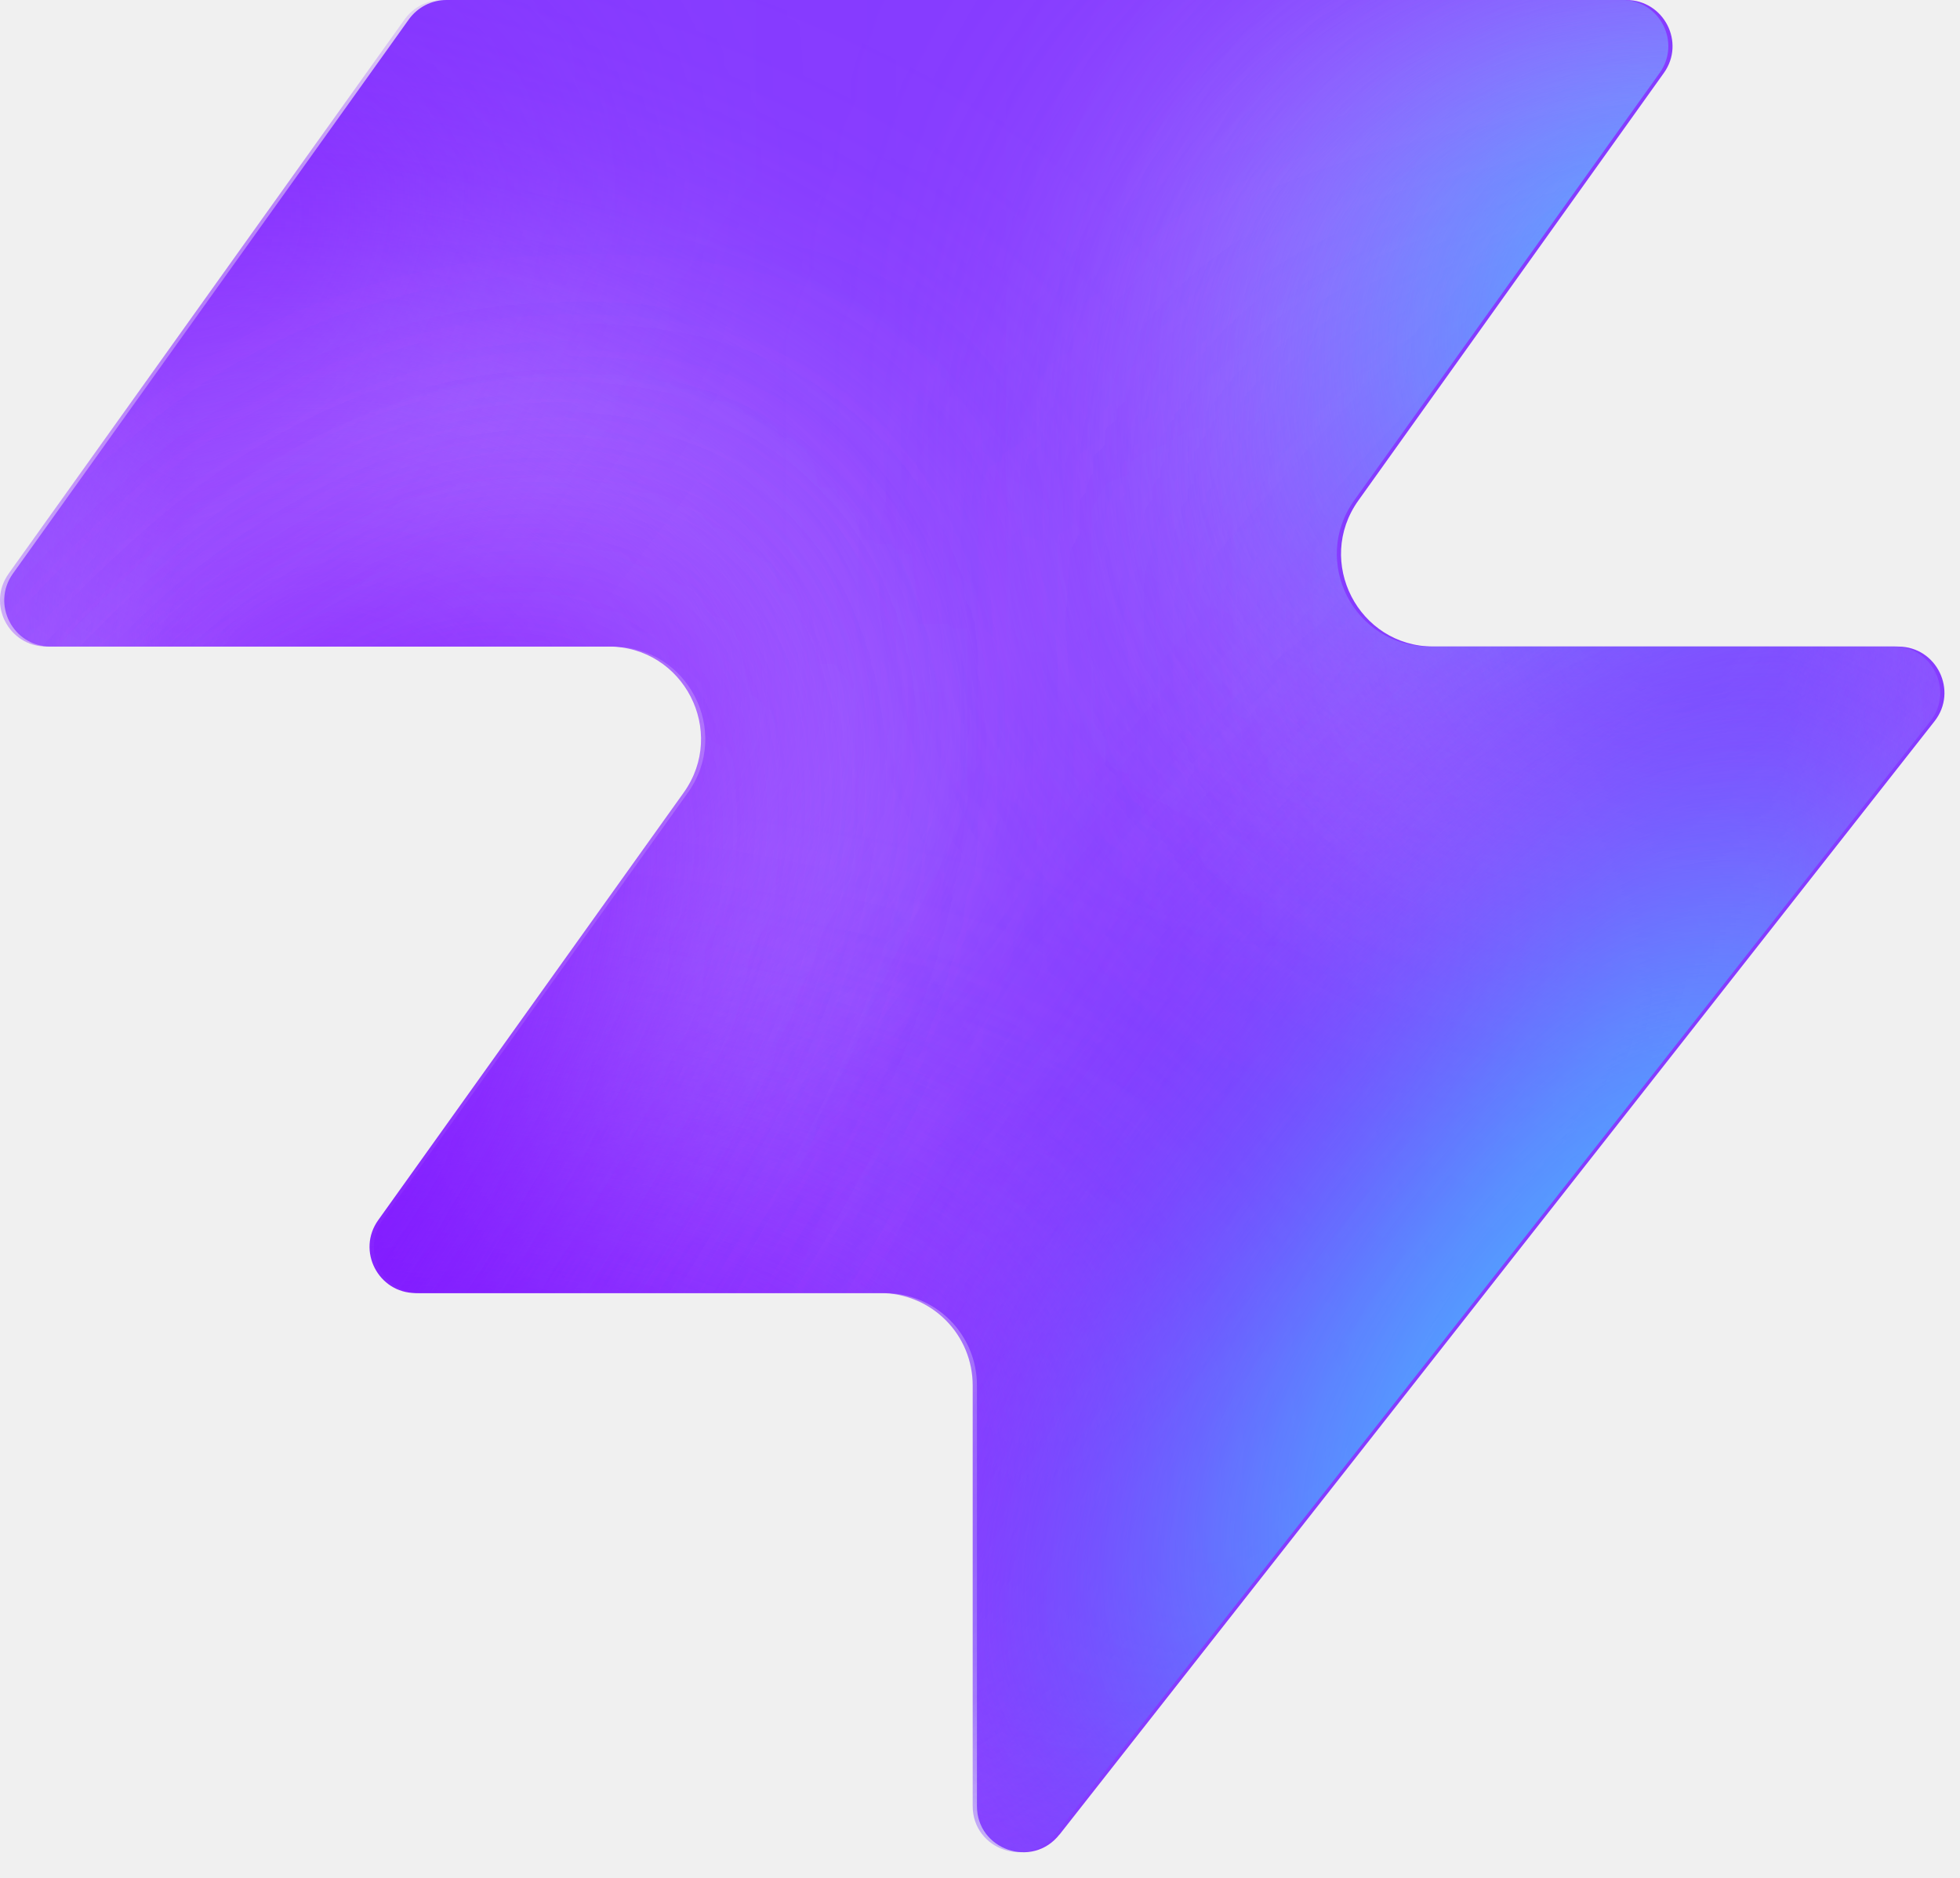
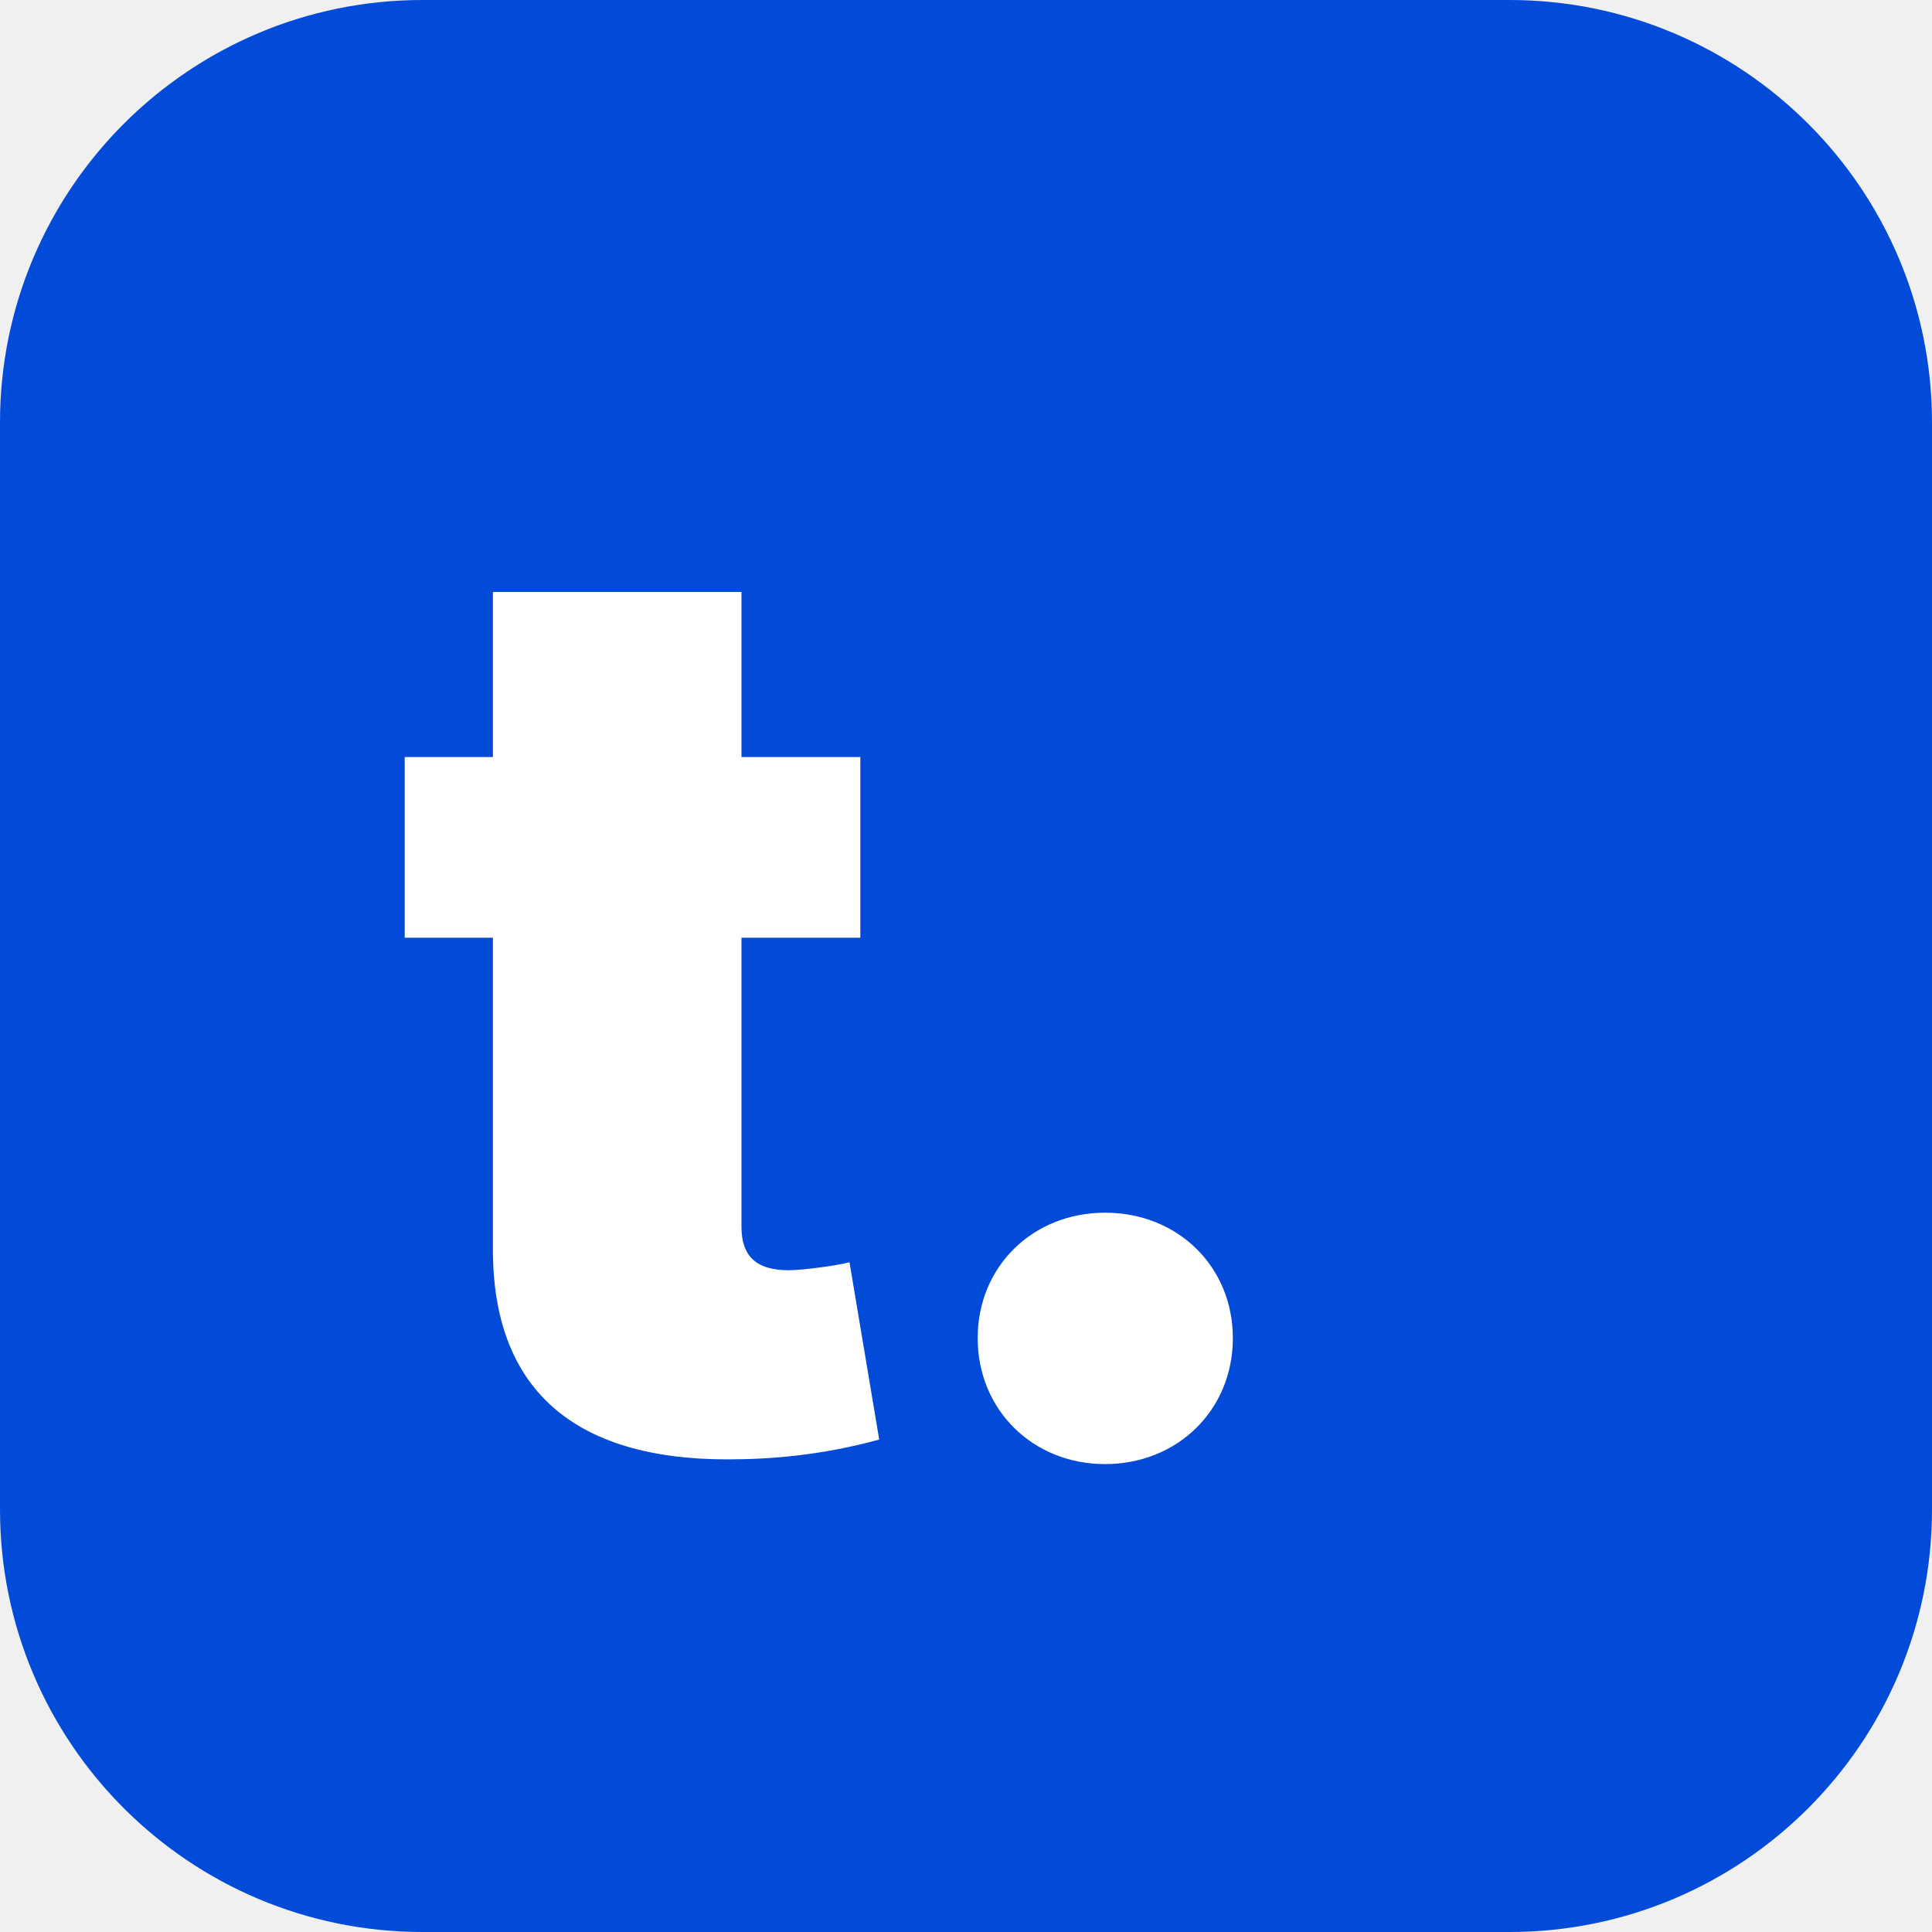
- <svg xmlns="http://www.w3.org/2000/svg" width="48" height="46" fill="none" viewBox="0 0 48 46">
-   <path fill="#863bff" d="M25.946 44.938c-.664.845-2.021.375-2.021-.698V33.937a2.26 2.26 0 0 0-2.262-2.262H10.287c-.92 0-1.456-1.04-.92-1.788l7.48-10.471c1.07-1.497 0-3.578-1.842-3.578H1.237c-.92 0-1.456-1.04-.92-1.788L10.013.474c.214-.297.556-.474.92-.474h28.894c.92 0 1.456 1.04.92 1.788l-7.48 10.471c-1.07 1.498 0 3.579 1.842 3.579h11.377c.943 0 1.473 1.088.89 1.83L25.947 44.94z" style="fill:#863bff;fill:color(display-p3 .525 .23 1);fill-opacity:1" />
-   <mask id="a" width="48" height="46" x="0" y="0" maskUnits="userSpaceOnUse" style="mask-type:alpha">
-     <path fill="#000" d="M25.842 44.938c-.664.844-2.021.375-2.021-.698V33.937a2.26 2.26 0 0 0-2.262-2.262H10.183c-.92 0-1.456-1.04-.92-1.788l7.48-10.471c1.07-1.498 0-3.579-1.842-3.579H1.133c-.92 0-1.456-1.04-.92-1.787L9.91.473c.214-.297.556-.474.92-.474h28.894c.92 0 1.456 1.04.92 1.788l-7.48 10.471c-1.07 1.498 0 3.578 1.842 3.578h11.377c.943 0 1.473 1.088.89 1.832L25.843 44.94z" style="fill:#000;fill-opacity:1" />
-   </mask>
-   <g mask="url(#a)">
-     <g filter="url(#b)">
-       <ellipse cx="5.508" cy="14.704" fill="#ede6ff" rx="5.508" ry="14.704" style="fill:#ede6ff;fill:color(display-p3 .927 .903 1);fill-opacity:1" transform="matrix(.00324 1 1 -.00324 -4.47 31.516)" />
-     </g>
-     <g filter="url(#c)">
-       <ellipse cx="10.399" cy="29.851" fill="#ede6ff" rx="10.399" ry="29.851" style="fill:#ede6ff;fill:color(display-p3 .927 .903 1);fill-opacity:1" transform="matrix(.00324 1 1 -.00324 -39.328 7.883)" />
-     </g>
-     <g filter="url(#d)">
-       <ellipse cx="5.508" cy="30.487" fill="#7e14ff" rx="5.508" ry="30.487" style="fill:#7e14ff;fill:color(display-p3 .492 .077 1);fill-opacity:1" transform="rotate(89.814 -25.913 -14.639)scale(1 -1)" />
-     </g>
-     <g filter="url(#e)">
-       <ellipse cx="5.508" cy="30.599" fill="#7e14ff" rx="5.508" ry="30.599" style="fill:#7e14ff;fill:color(display-p3 .492 .077 1);fill-opacity:1" transform="rotate(89.814 -32.644 -3.334)scale(1 -1)" />
-     </g>
-     <g filter="url(#f)">
-       <ellipse cx="5.508" cy="30.599" fill="#7e14ff" rx="5.508" ry="30.599" style="fill:#7e14ff;fill:color(display-p3 .492 .077 1);fill-opacity:1" transform="matrix(.00324 1 1 -.00324 -34.34 30.47)" />
-     </g>
-     <g filter="url(#g)">
-       <ellipse cx="14.072" cy="22.078" fill="#ede6ff" rx="14.072" ry="22.078" style="fill:#ede6ff;fill:color(display-p3 .927 .903 1);fill-opacity:1" transform="rotate(93.35 24.506 48.493)scale(-1 1)" />
-     </g>
-     <g filter="url(#h)">
-       <ellipse cx="3.47" cy="21.501" fill="#7e14ff" rx="3.47" ry="21.501" style="fill:#7e14ff;fill:color(display-p3 .492 .077 1);fill-opacity:1" transform="rotate(89.009 28.708 47.59)scale(-1 1)" />
-     </g>
-     <g filter="url(#i)">
-       <ellipse cx="3.47" cy="21.501" fill="#7e14ff" rx="3.47" ry="21.501" style="fill:#7e14ff;fill:color(display-p3 .492 .077 1);fill-opacity:1" transform="rotate(89.009 28.708 47.59)scale(-1 1)" />
-     </g>
-     <g filter="url(#j)">
-       <ellipse cx=".387" cy="8.972" fill="#7e14ff" rx="4.407" ry="29.108" style="fill:#7e14ff;fill:color(display-p3 .492 .077 1);fill-opacity:1" transform="rotate(39.51 .387 8.972)" />
-     </g>
-     <g filter="url(#k)">
-       <ellipse cx="47.523" cy="-6.092" fill="#7e14ff" rx="4.407" ry="29.108" style="fill:#7e14ff;fill:color(display-p3 .492 .077 1);fill-opacity:1" transform="rotate(37.892 47.523 -6.092)" />
-     </g>
-     <g filter="url(#l)">
-       <ellipse cx="41.412" cy="6.333" fill="#47bfff" rx="5.971" ry="9.665" style="fill:#47bfff;fill:color(display-p3 .28 .748 1);fill-opacity:1" transform="rotate(37.892 41.412 6.333)" />
-     </g>
-     <g filter="url(#m)">
-       <ellipse cx="-1.879" cy="38.332" fill="#7e14ff" rx="4.407" ry="29.108" style="fill:#7e14ff;fill:color(display-p3 .492 .077 1);fill-opacity:1" transform="rotate(37.892 -1.88 38.332)" />
-     </g>
-     <g filter="url(#n)">
-       <ellipse cx="-1.879" cy="38.332" fill="#7e14ff" rx="4.407" ry="29.108" style="fill:#7e14ff;fill:color(display-p3 .492 .077 1);fill-opacity:1" transform="rotate(37.892 -1.88 38.332)" />
-     </g>
-     <g filter="url(#o)">
-       <ellipse cx="35.651" cy="29.907" fill="#7e14ff" rx="4.407" ry="29.108" style="fill:#7e14ff;fill:color(display-p3 .492 .077 1);fill-opacity:1" transform="rotate(37.892 35.651 29.907)" />
-     </g>
-     <g filter="url(#p)">
-       <ellipse cx="38.418" cy="32.4" fill="#47bfff" rx="5.971" ry="15.297" style="fill:#47bfff;fill:color(display-p3 .28 .748 1);fill-opacity:1" transform="rotate(37.892 38.418 32.4)" />
-     </g>
-   </g>
-   <defs>
-     <filter id="b" width="60.045" height="41.654" x="-19.77" y="16.149" color-interpolation-filters="sRGB" filterUnits="userSpaceOnUse">
-       <feFlood flood-opacity="0" result="BackgroundImageFix" />
-       <feBlend in="SourceGraphic" in2="BackgroundImageFix" result="shape" />
-       <feGaussianBlur result="effect1_foregroundBlur_2002_17158" stdDeviation="7.659" />
-     </filter>
-     <filter id="c" width="90.34" height="51.437" x="-54.613" y="-7.533" color-interpolation-filters="sRGB" filterUnits="userSpaceOnUse">
-       <feFlood flood-opacity="0" result="BackgroundImageFix" />
-       <feBlend in="SourceGraphic" in2="BackgroundImageFix" result="shape" />
-       <feGaussianBlur result="effect1_foregroundBlur_2002_17158" stdDeviation="7.659" />
-     </filter>
-     <filter id="d" width="79.355" height="29.4" x="-49.64" y="2.03" color-interpolation-filters="sRGB" filterUnits="userSpaceOnUse">
-       <feFlood flood-opacity="0" result="BackgroundImageFix" />
-       <feBlend in="SourceGraphic" in2="BackgroundImageFix" result="shape" />
-       <feGaussianBlur result="effect1_foregroundBlur_2002_17158" stdDeviation="4.596" />
-     </filter>
-     <filter id="e" width="79.579" height="29.4" x="-45.045" y="20.029" color-interpolation-filters="sRGB" filterUnits="userSpaceOnUse">
-       <feFlood flood-opacity="0" result="BackgroundImageFix" />
-       <feBlend in="SourceGraphic" in2="BackgroundImageFix" result="shape" />
-       <feGaussianBlur result="effect1_foregroundBlur_2002_17158" stdDeviation="4.596" />
-     </filter>
-     <filter id="f" width="79.579" height="29.4" x="-43.513" y="21.178" color-interpolation-filters="sRGB" filterUnits="userSpaceOnUse">
-       <feFlood flood-opacity="0" result="BackgroundImageFix" />
-       <feBlend in="SourceGraphic" in2="BackgroundImageFix" result="shape" />
-       <feGaussianBlur result="effect1_foregroundBlur_2002_17158" stdDeviation="4.596" />
-     </filter>
-     <filter id="g" width="74.749" height="58.852" x="15.756" y="-17.901" color-interpolation-filters="sRGB" filterUnits="userSpaceOnUse">
-       <feFlood flood-opacity="0" result="BackgroundImageFix" />
-       <feBlend in="SourceGraphic" in2="BackgroundImageFix" result="shape" />
-       <feGaussianBlur result="effect1_foregroundBlur_2002_17158" stdDeviation="7.659" />
-     </filter>
-     <filter id="h" width="61.377" height="25.362" x="23.548" y="2.284" color-interpolation-filters="sRGB" filterUnits="userSpaceOnUse">
-       <feFlood flood-opacity="0" result="BackgroundImageFix" />
-       <feBlend in="SourceGraphic" in2="BackgroundImageFix" result="shape" />
-       <feGaussianBlur result="effect1_foregroundBlur_2002_17158" stdDeviation="4.596" />
-     </filter>
-     <filter id="i" width="61.377" height="25.362" x="23.548" y="2.284" color-interpolation-filters="sRGB" filterUnits="userSpaceOnUse">
-       <feFlood flood-opacity="0" result="BackgroundImageFix" />
-       <feBlend in="SourceGraphic" in2="BackgroundImageFix" result="shape" />
-       <feGaussianBlur result="effect1_foregroundBlur_2002_17158" stdDeviation="4.596" />
-     </filter>
-     <filter id="j" width="56.045" height="63.649" x="-27.636" y="-22.853" color-interpolation-filters="sRGB" filterUnits="userSpaceOnUse">
-       <feFlood flood-opacity="0" result="BackgroundImageFix" />
-       <feBlend in="SourceGraphic" in2="BackgroundImageFix" result="shape" />
-       <feGaussianBlur result="effect1_foregroundBlur_2002_17158" stdDeviation="4.596" />
-     </filter>
-     <filter id="k" width="54.814" height="64.646" x="20.116" y="-38.415" color-interpolation-filters="sRGB" filterUnits="userSpaceOnUse">
-       <feFlood flood-opacity="0" result="BackgroundImageFix" />
-       <feBlend in="SourceGraphic" in2="BackgroundImageFix" result="shape" />
-       <feGaussianBlur result="effect1_foregroundBlur_2002_17158" stdDeviation="4.596" />
-     </filter>
-     <filter id="l" width="33.541" height="35.313" x="24.641" y="-11.323" color-interpolation-filters="sRGB" filterUnits="userSpaceOnUse">
-       <feFlood flood-opacity="0" result="BackgroundImageFix" />
-       <feBlend in="SourceGraphic" in2="BackgroundImageFix" result="shape" />
-       <feGaussianBlur result="effect1_foregroundBlur_2002_17158" stdDeviation="4.596" />
-     </filter>
-     <filter id="m" width="54.814" height="64.646" x="-29.286" y="6.009" color-interpolation-filters="sRGB" filterUnits="userSpaceOnUse">
-       <feFlood flood-opacity="0" result="BackgroundImageFix" />
-       <feBlend in="SourceGraphic" in2="BackgroundImageFix" result="shape" />
-       <feGaussianBlur result="effect1_foregroundBlur_2002_17158" stdDeviation="4.596" />
-     </filter>
-     <filter id="n" width="54.814" height="64.646" x="-29.286" y="6.009" color-interpolation-filters="sRGB" filterUnits="userSpaceOnUse">
-       <feFlood flood-opacity="0" result="BackgroundImageFix" />
-       <feBlend in="SourceGraphic" in2="BackgroundImageFix" result="shape" />
-       <feGaussianBlur result="effect1_foregroundBlur_2002_17158" stdDeviation="4.596" />
-     </filter>
-     <filter id="o" width="54.814" height="64.646" x="8.244" y="-2.416" color-interpolation-filters="sRGB" filterUnits="userSpaceOnUse">
-       <feFlood flood-opacity="0" result="BackgroundImageFix" />
-       <feBlend in="SourceGraphic" in2="BackgroundImageFix" result="shape" />
-       <feGaussianBlur result="effect1_foregroundBlur_2002_17158" stdDeviation="4.596" />
-     </filter>
-     <filter id="p" width="39.409" height="43.623" x="18.713" y="10.588" color-interpolation-filters="sRGB" filterUnits="userSpaceOnUse">
-       <feFlood flood-opacity="0" result="BackgroundImageFix" />
-       <feBlend in="SourceGraphic" in2="BackgroundImageFix" result="shape" />
-       <feGaussianBlur result="effect1_foregroundBlur_2002_17158" stdDeviation="4.596" />
-     </filter>
-   </defs>
+ <svg xmlns="http://www.w3.org/2000/svg" viewBox="0 0 64 64">
+   <rect width="64" height="64" rx="14" fill="#024ad8" />
+   <text x="13" y="48" font-family="'Inter', 'Segoe UI', Arial, sans-serif" font-size="42" font-weight="900" fill="white" letter-spacing="-1">t.</text>
</svg>
